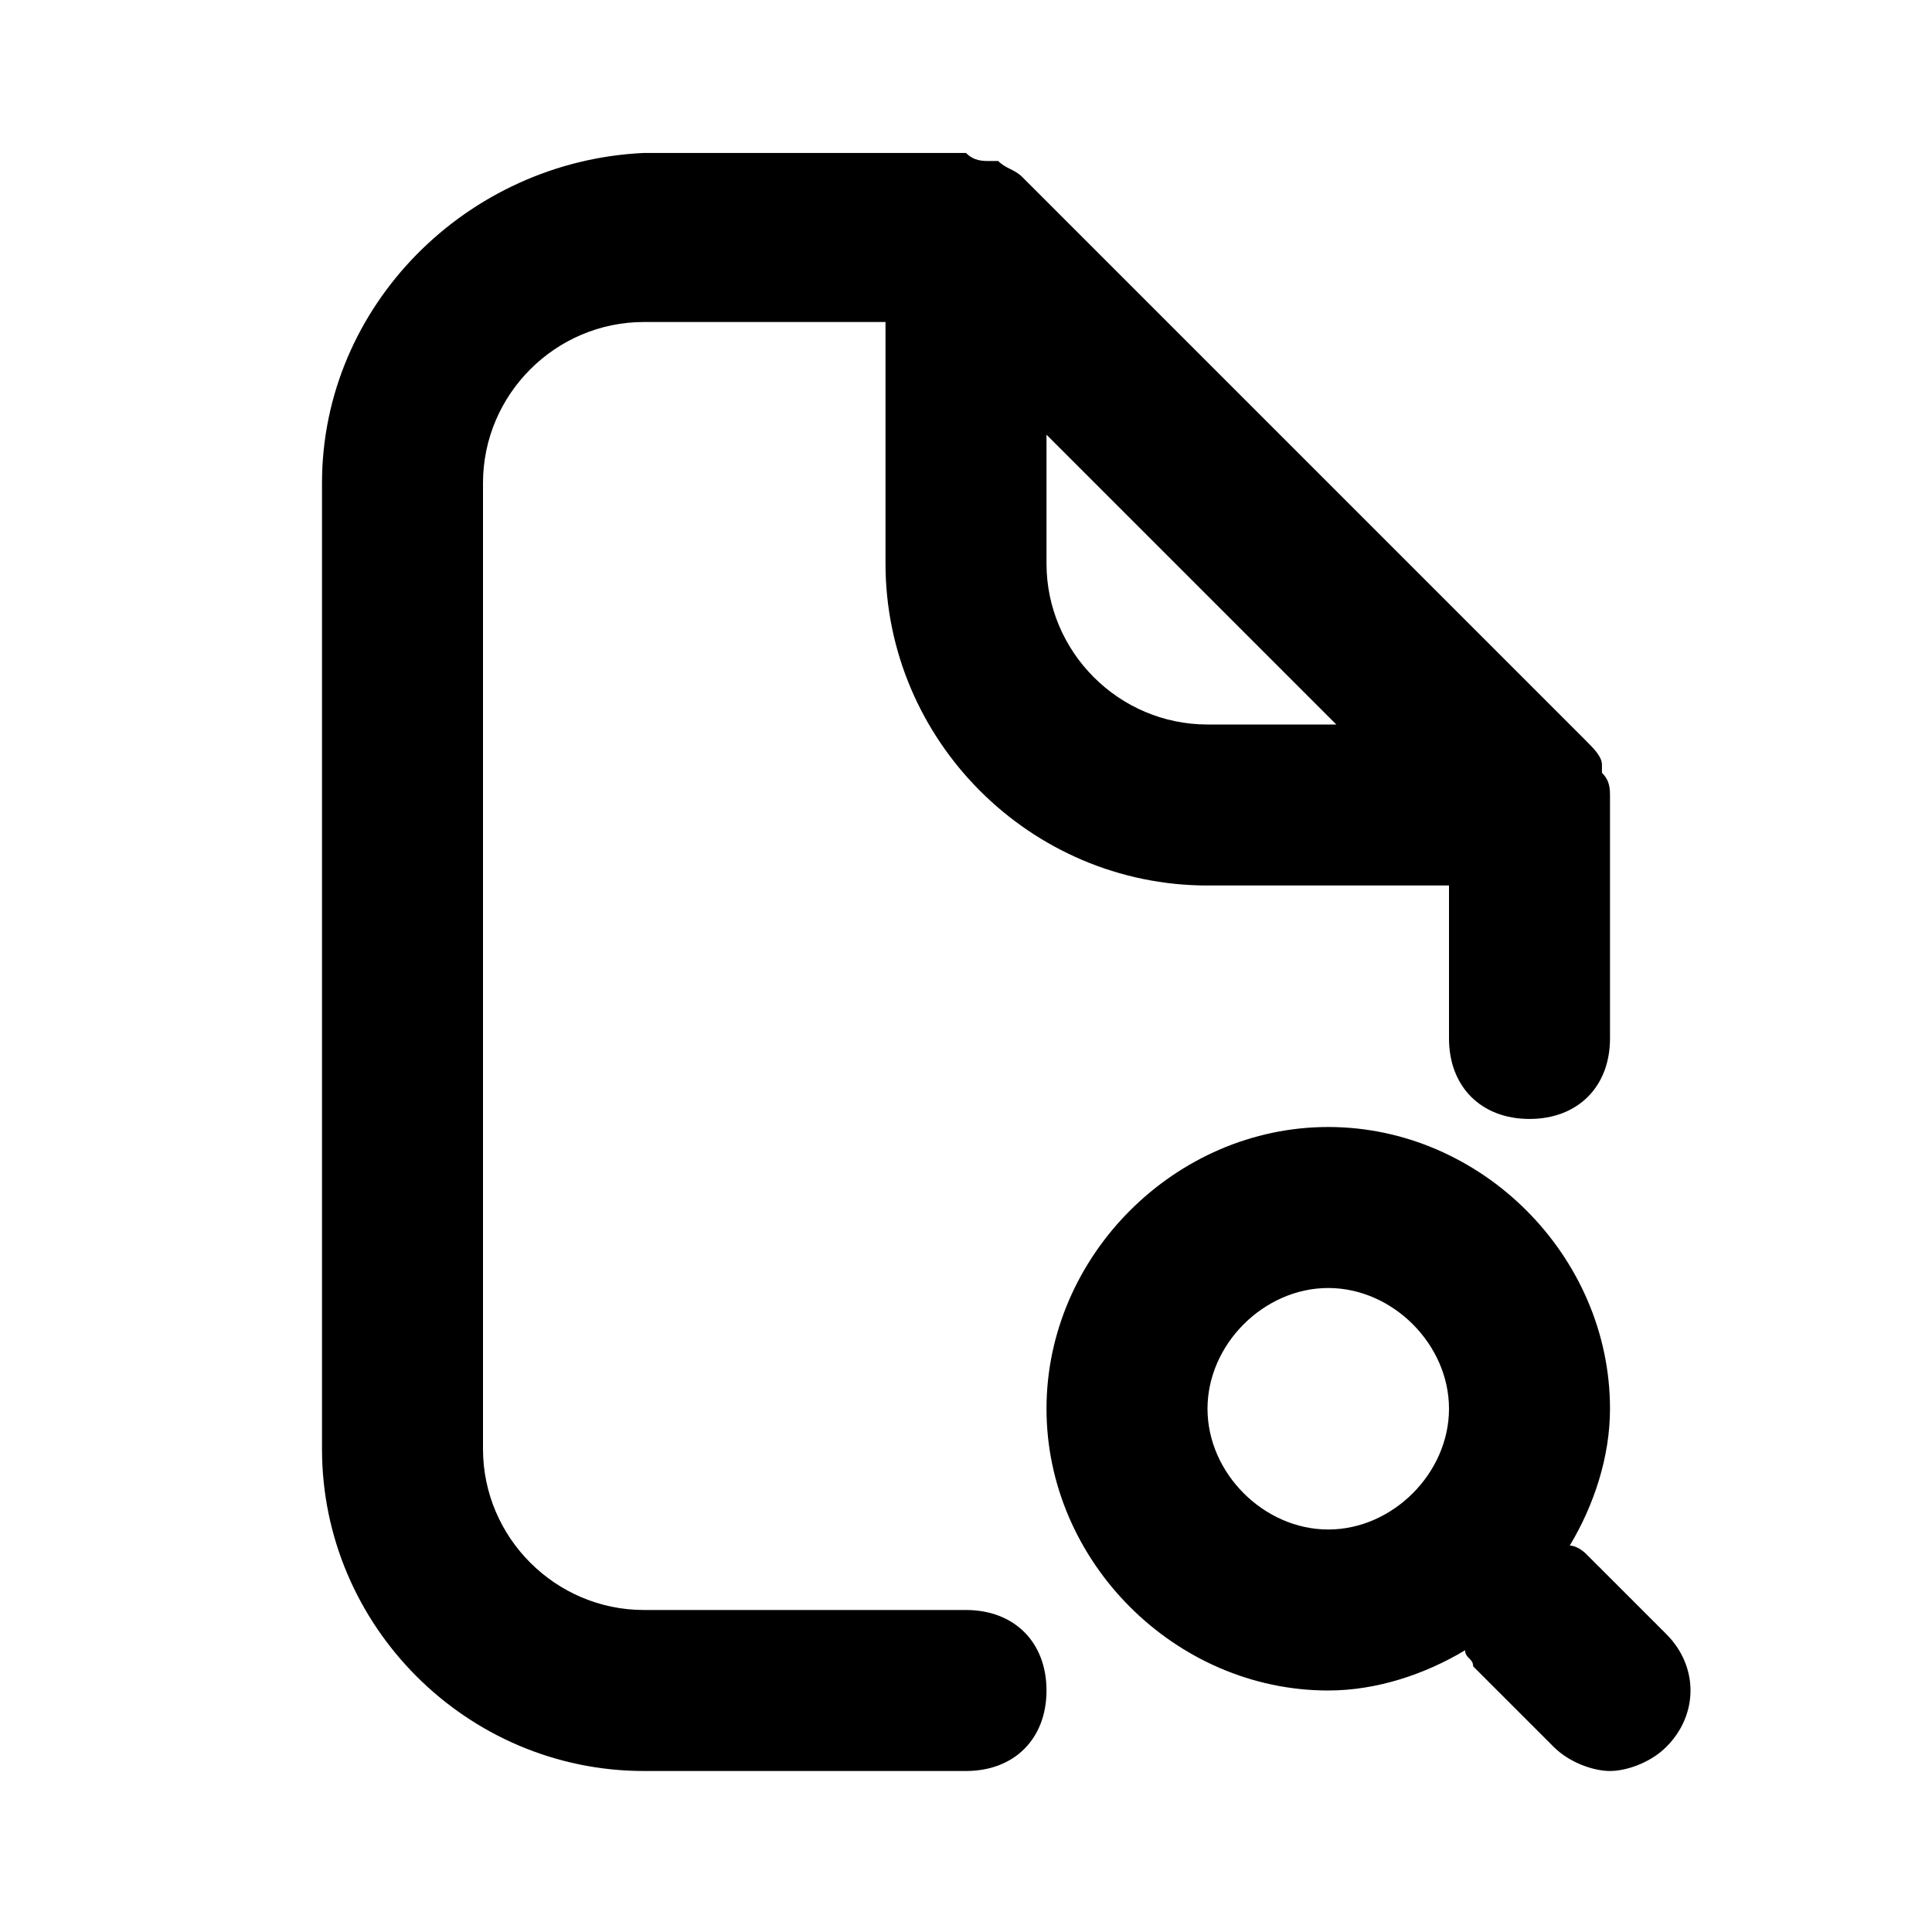
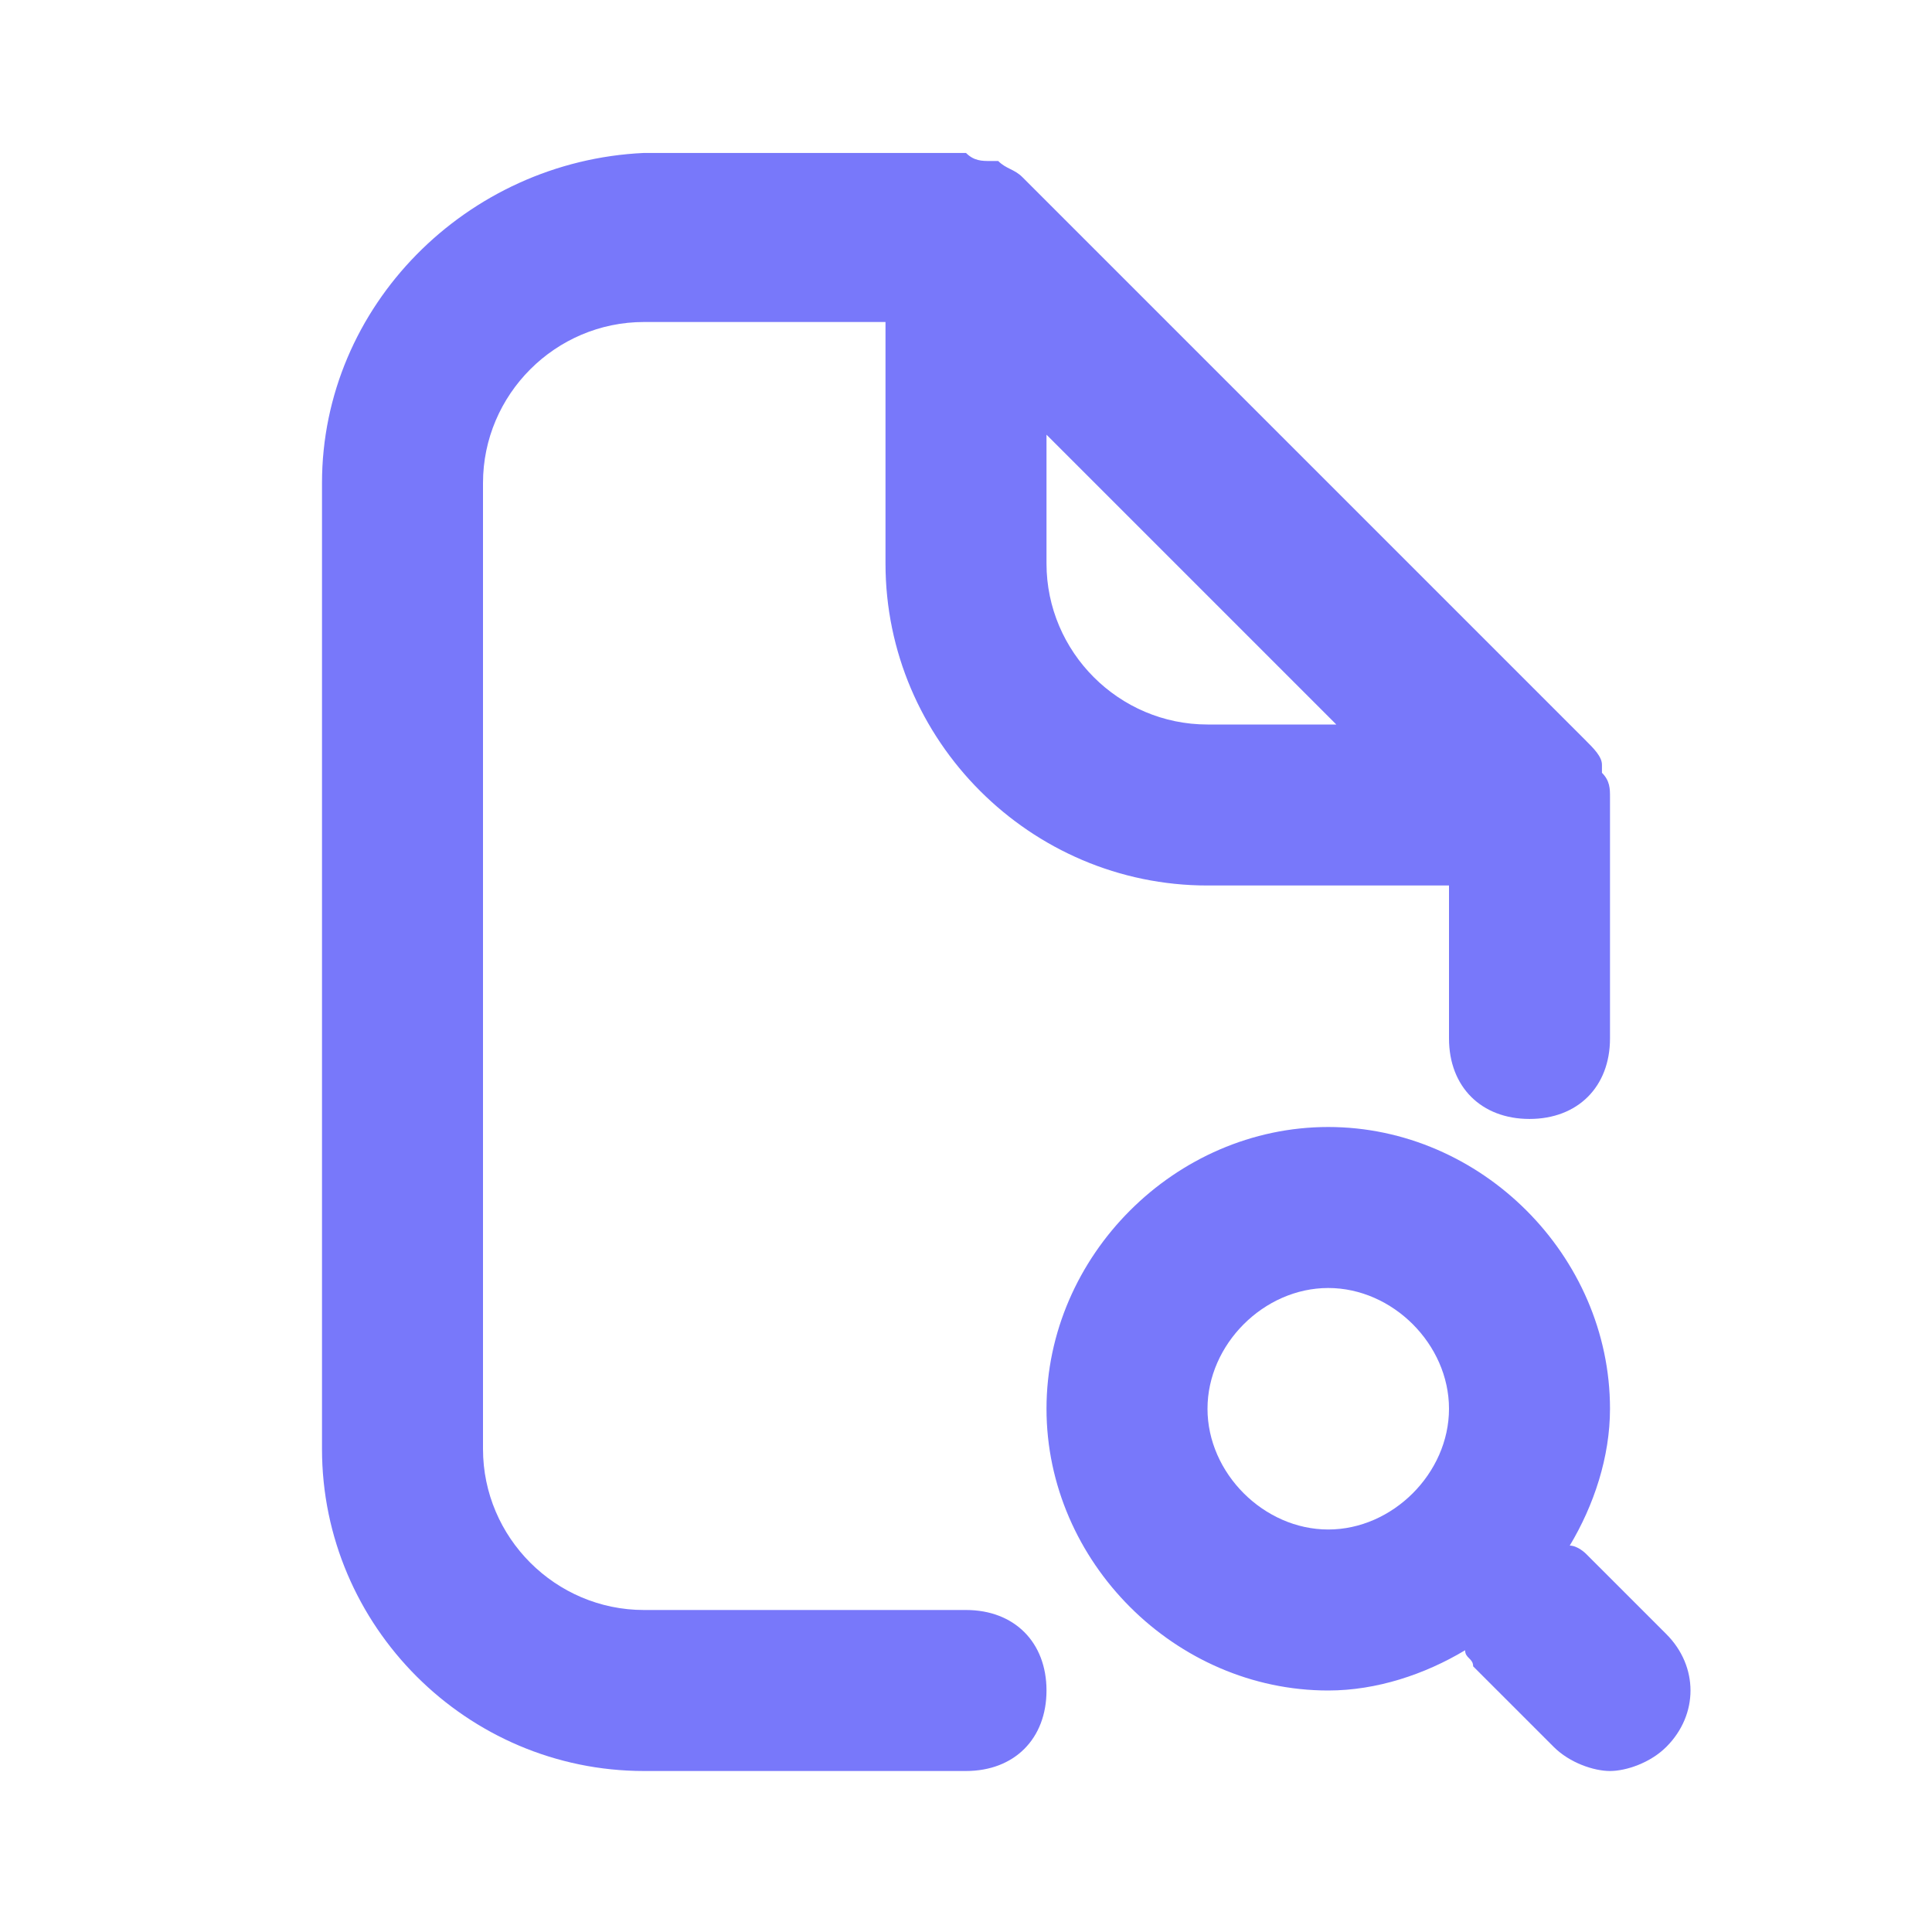
- <svg xmlns="http://www.w3.org/2000/svg" width="128" height="128" viewBox="0 0 24 24" version="1.1" xml:space="preserve">
-   <style type="text/css">
- 	.st0{opacity:0.2;fill:none;stroke:#000000;stroke-width:5.000000e-02;stroke-miterlimit:10;}
- </style>
-   <g id="Layer_1" />
-   <g id="Layer_2">
+ <svg xmlns="http://www.w3.org/2000/svg" width="24" height="24" viewBox="0 0 24 24" version="1.1" xml:space="preserve">
+   <g id="Layer_2" fill="#7878FA">
    <g>
      <path d="M12,20H8c-1.1,0-2-0.9-2-2V6c0-1.1,0.9-2,2-2h3v3c0,2.2,1.8,4,4,4h3v1.9c0,0.6,0.4,1,1,1s1-0.4,1-1V10c0,0,0,0,0-0.1    c0-0.1,0-0.2-0.1-0.3c0,0,0-0.1,0-0.1c0-0.1-0.1-0.2-0.2-0.3c0,0,0,0,0,0l-7-7c-0.1-0.1-0.2-0.1-0.3-0.2c0,0-0.1,0-0.1,0    c-0.1,0-0.2,0-0.3-0.1c0,0,0,0-0.1,0H8C5.8,2,4,3.8,4,6v12c0,2.2,1.8,4,4,4h4c0.6,0,1-0.4,1-1S12.6,20,12,20z M13,5.4L16.6,9H15    c-1.1,0-2-0.9-2-2V5.4z" />
      <path d="M20.7,20.3l-1-1c0,0-0.1-0.1-0.2-0.1c0.3-0.5,0.5-1.1,0.5-1.7c0-1.9-1.6-3.5-3.5-3.5S13,15.6,13,17.5s1.6,3.5,3.5,3.5    c0.6,0,1.2-0.2,1.7-0.5c0,0.1,0.1,0.1,0.1,0.2l1,1c0.2,0.2,0.5,0.3,0.7,0.3s0.5-0.1,0.7-0.3C21.1,21.3,21.1,20.7,20.7,20.3z     M16.5,19c-0.8,0-1.5-0.7-1.5-1.5s0.7-1.5,1.5-1.5s1.5,0.7,1.5,1.5S17.3,19,16.5,19z" />
    </g>
  </g>
</svg>
